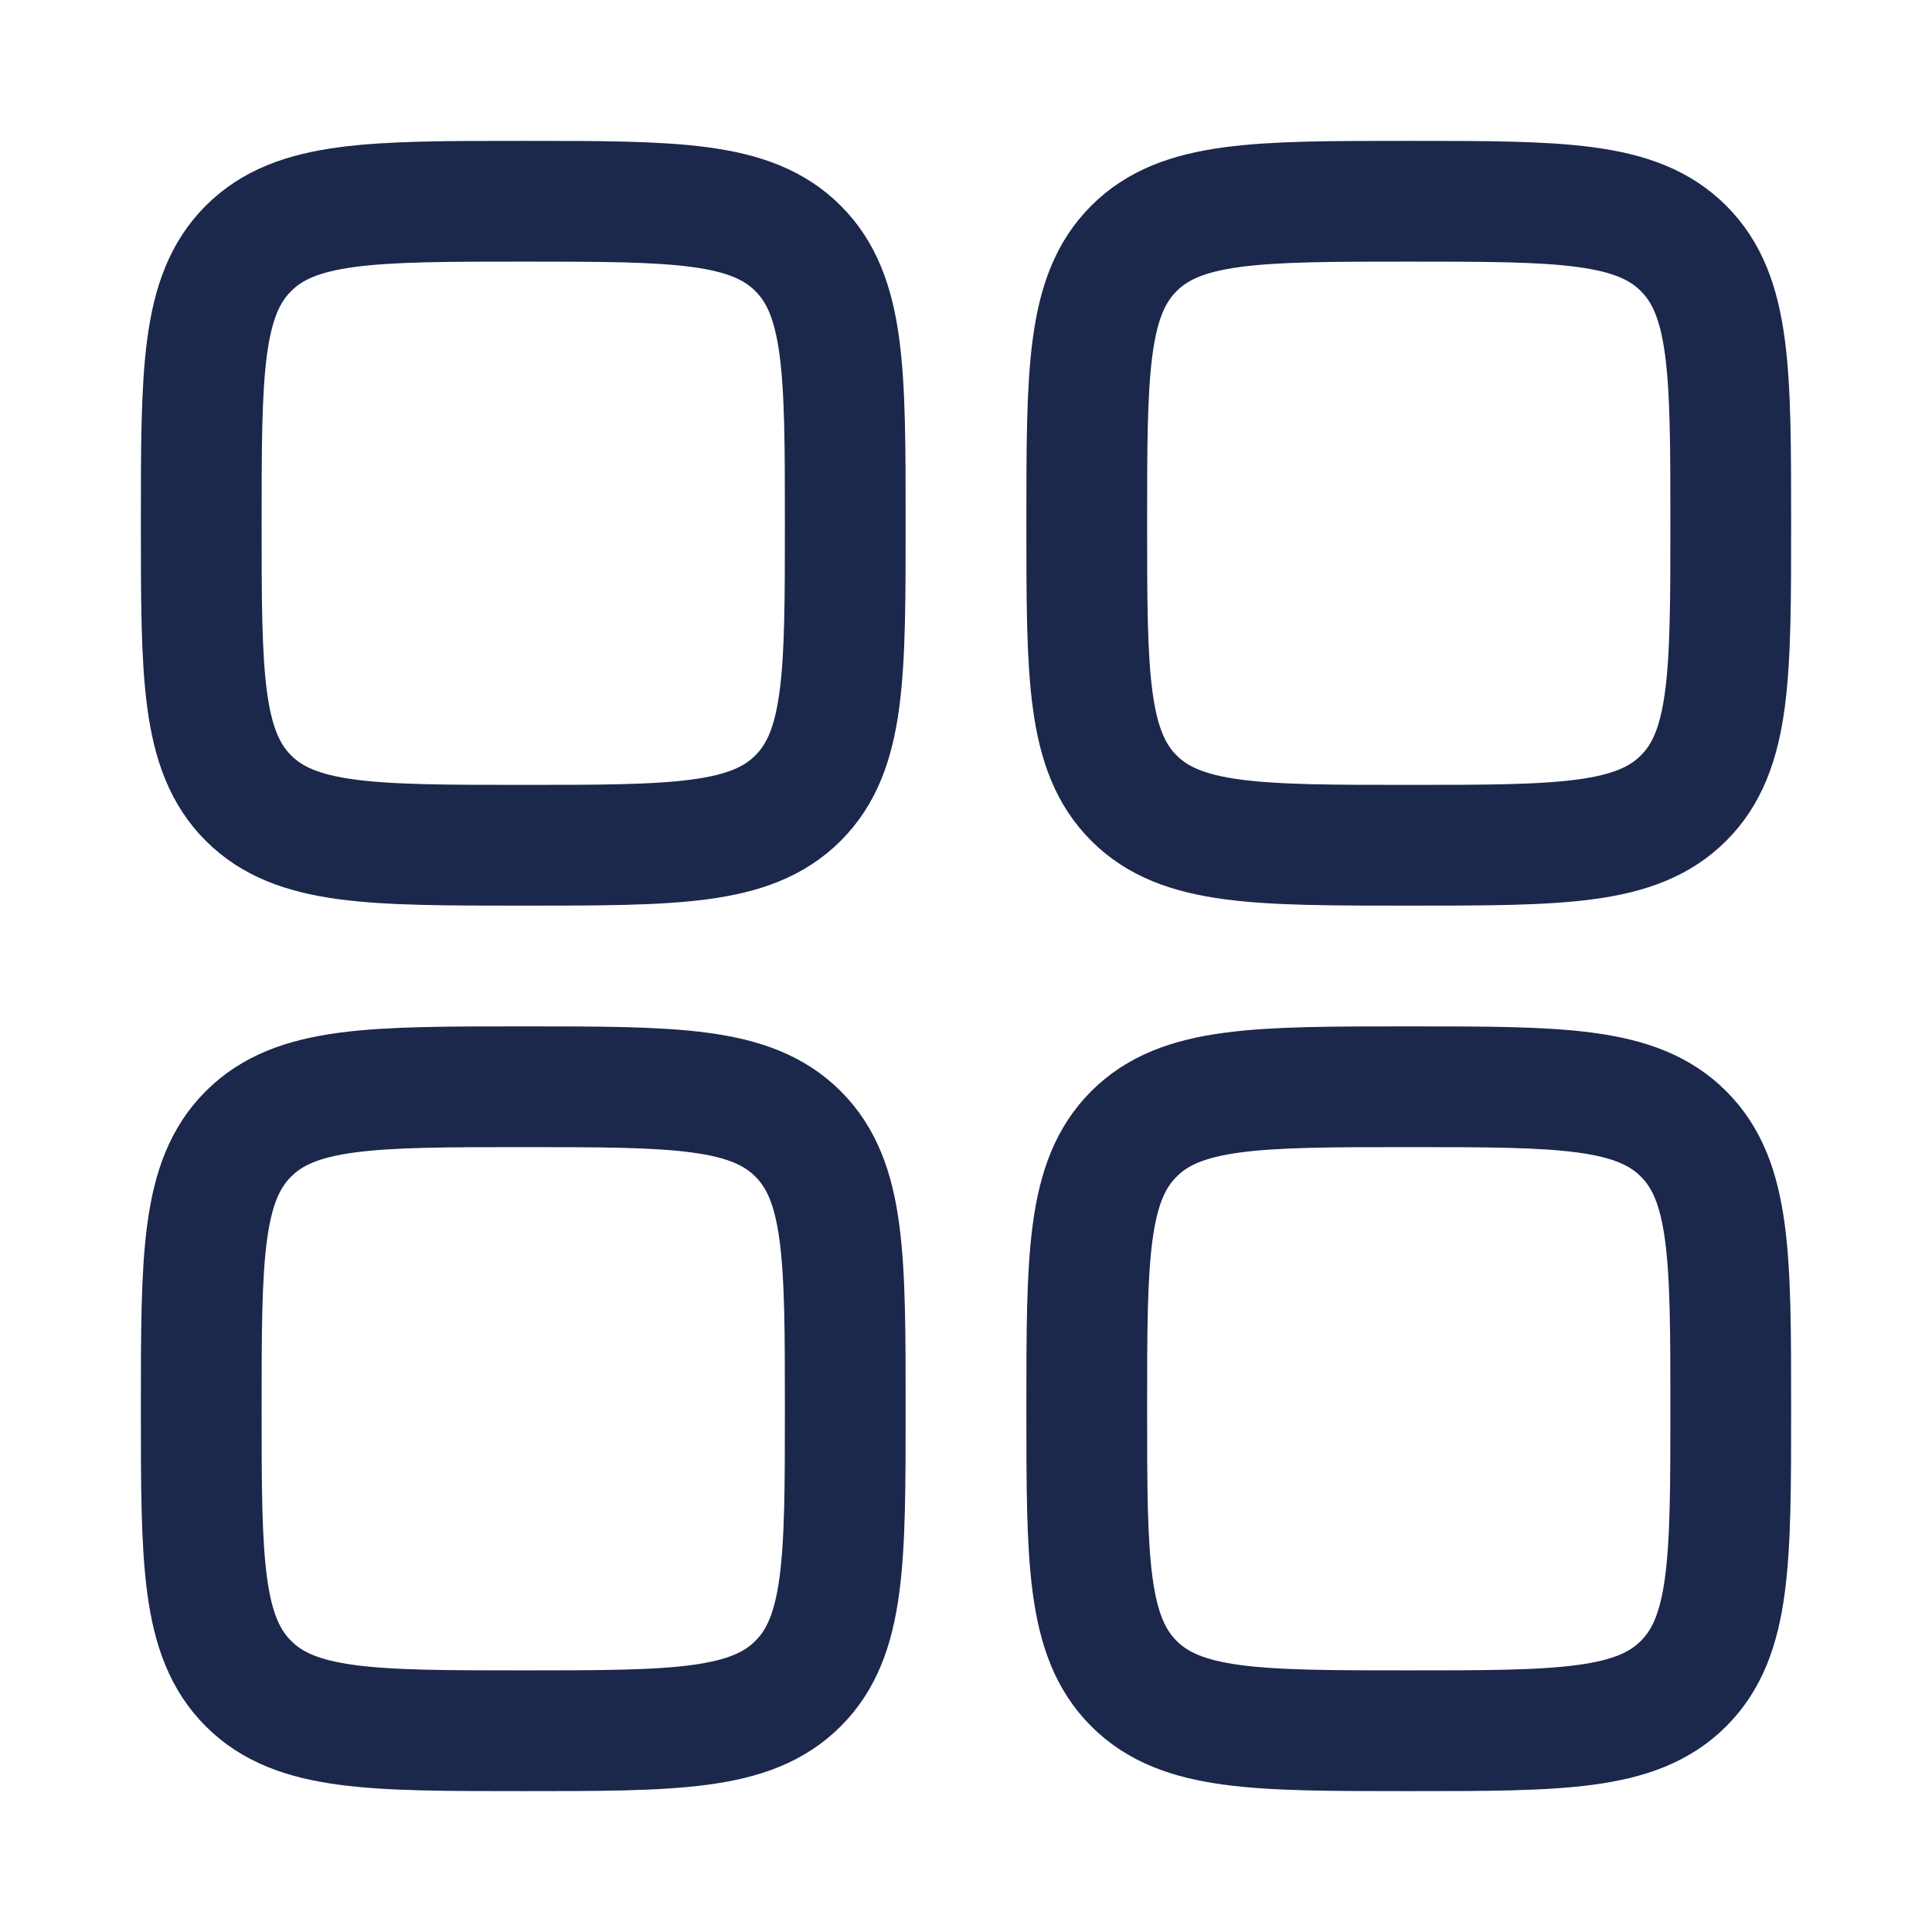
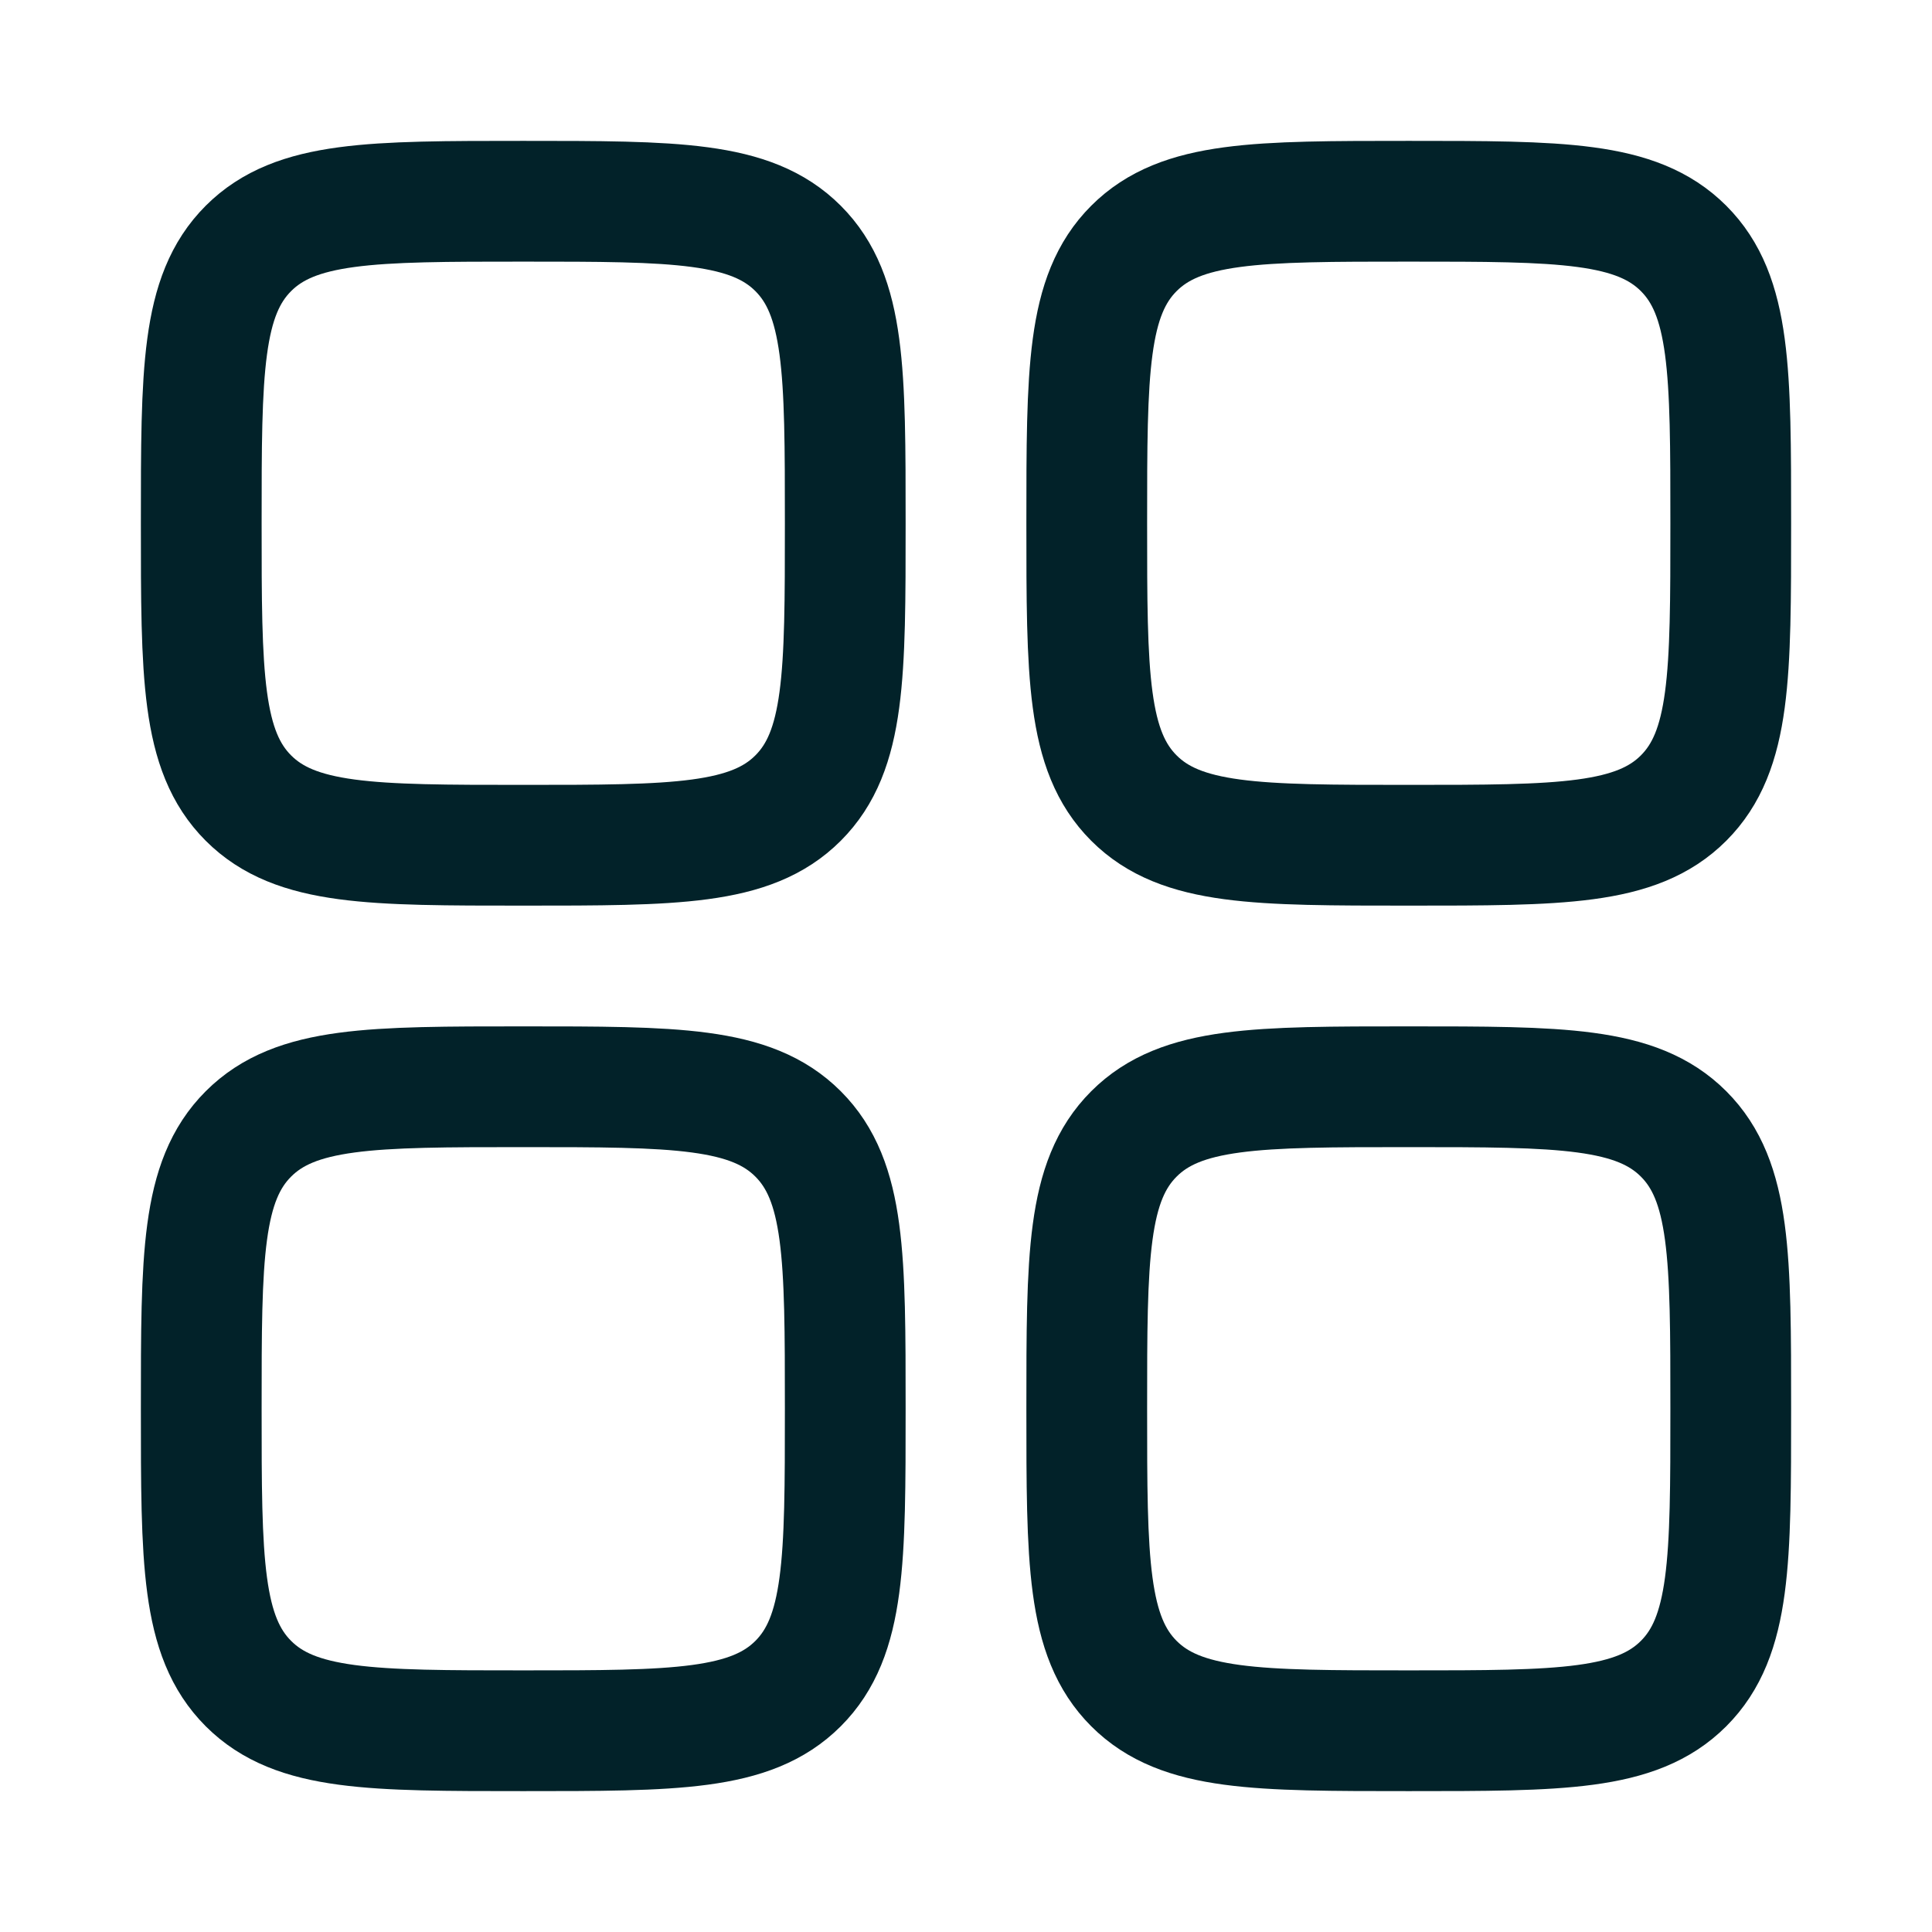
<svg xmlns="http://www.w3.org/2000/svg" width="800px" height="800px" viewBox="0 0 24 24" fill="none">
-   <path d="M2.5 6.5C2.5 4.614 2.5 3.672 3.086 3.086C3.672 2.5 4.614 2.5 6.5 2.5C8.386 2.5 9.328 2.5 9.914 3.086C10.5 3.672 10.5 4.614 10.5 6.5C10.5 8.386 10.5 9.328 9.914 9.914C9.328 10.5 8.386 10.5 6.5 10.5C4.614 10.5 3.672 10.5 3.086 9.914C2.5 9.328 2.5 8.386 2.5 6.5Z" stroke="#1C274C" stroke-width="1.5" />
-   <path d="M13.5 17.5C13.5 15.614 13.5 14.672 14.086 14.086C14.672 13.5 15.614 13.5 17.5 13.5C19.386 13.5 20.328 13.5 20.914 14.086C21.5 14.672 21.5 15.614 21.5 17.5C21.5 19.386 21.5 20.328 20.914 20.914C20.328 21.5 19.386 21.5 17.5 21.5C15.614 21.5 14.672 21.5 14.086 20.914C13.5 20.328 13.5 19.386 13.5 17.5Z" stroke="#1C274C" stroke-width="1.5" />
-   <path d="M2.5 17.5C2.5 15.614 2.5 14.672 3.086 14.086C3.672 13.5 4.614 13.5 6.5 13.5C8.386 13.5 9.328 13.5 9.914 14.086C10.5 14.672 10.5 15.614 10.5 17.5C10.5 19.386 10.5 20.328 9.914 20.914C9.328 21.5 8.386 21.5 6.5 21.5C4.614 21.5 3.672 21.5 3.086 20.914C2.5 20.328 2.5 19.386 2.5 17.5Z" stroke="#1C274C" stroke-width="1.5" />
-   <path d="M13.5 6.5C13.5 4.614 13.5 3.672 14.086 3.086C14.672 2.5 15.614 2.5 17.5 2.5C19.386 2.5 20.328 2.5 20.914 3.086C21.5 3.672 21.5 4.614 21.5 6.5C21.5 8.386 21.5 9.328 20.914 9.914C20.328 10.5 19.386 10.5 17.5 10.5C15.614 10.5 14.672 10.5 14.086 9.914C13.5 9.328 13.5 8.386 13.5 6.5Z" stroke="#1C274C" stroke-width="1.5" />
+   <path d="M2.5 6.5C2.5 4.614 2.5 3.672 3.086 3.086C3.672 2.5 4.614 2.5 6.5 2.5C8.386 2.5 9.328 2.5 9.914 3.086C10.5 3.672 10.5 4.614 10.5 6.5C10.5 8.386 10.5 9.328 9.914 9.914C9.328 10.5 8.386 10.5 6.5 10.5C4.614 10.5 3.672 10.5 3.086 9.914C2.5 9.328 2.5 8.386 2.5 6.5Z" stroke="#022229" stroke-width="1.5" />
+   <path d="M13.5 17.5C13.5 15.614 13.5 14.672 14.086 14.086C14.672 13.5 15.614 13.5 17.5 13.5C19.386 13.5 20.328 13.5 20.914 14.086C21.5 14.672 21.5 15.614 21.5 17.5C21.5 19.386 21.5 20.328 20.914 20.914C20.328 21.5 19.386 21.5 17.5 21.5C15.614 21.5 14.672 21.5 14.086 20.914C13.5 20.328 13.5 19.386 13.5 17.5Z" stroke="#022229" stroke-width="1.5" />
+   <path d="M2.5 17.5C2.5 15.614 2.5 14.672 3.086 14.086C3.672 13.5 4.614 13.5 6.5 13.5C8.386 13.5 9.328 13.5 9.914 14.086C10.5 14.672 10.5 15.614 10.5 17.5C10.5 19.386 10.5 20.328 9.914 20.914C9.328 21.5 8.386 21.5 6.5 21.5C4.614 21.5 3.672 21.5 3.086 20.914C2.5 20.328 2.5 19.386 2.5 17.5Z" stroke="#022229" stroke-width="1.5" />
+   <path d="M13.5 6.5C13.5 4.614 13.5 3.672 14.086 3.086C14.672 2.5 15.614 2.5 17.5 2.5C19.386 2.5 20.328 2.5 20.914 3.086C21.5 3.672 21.5 4.614 21.5 6.5C21.5 8.386 21.5 9.328 20.914 9.914C20.328 10.5 19.386 10.5 17.5 10.5C15.614 10.5 14.672 10.5 14.086 9.914C13.5 9.328 13.5 8.386 13.5 6.5Z" stroke="#022229" stroke-width="1.5" />
</svg>
